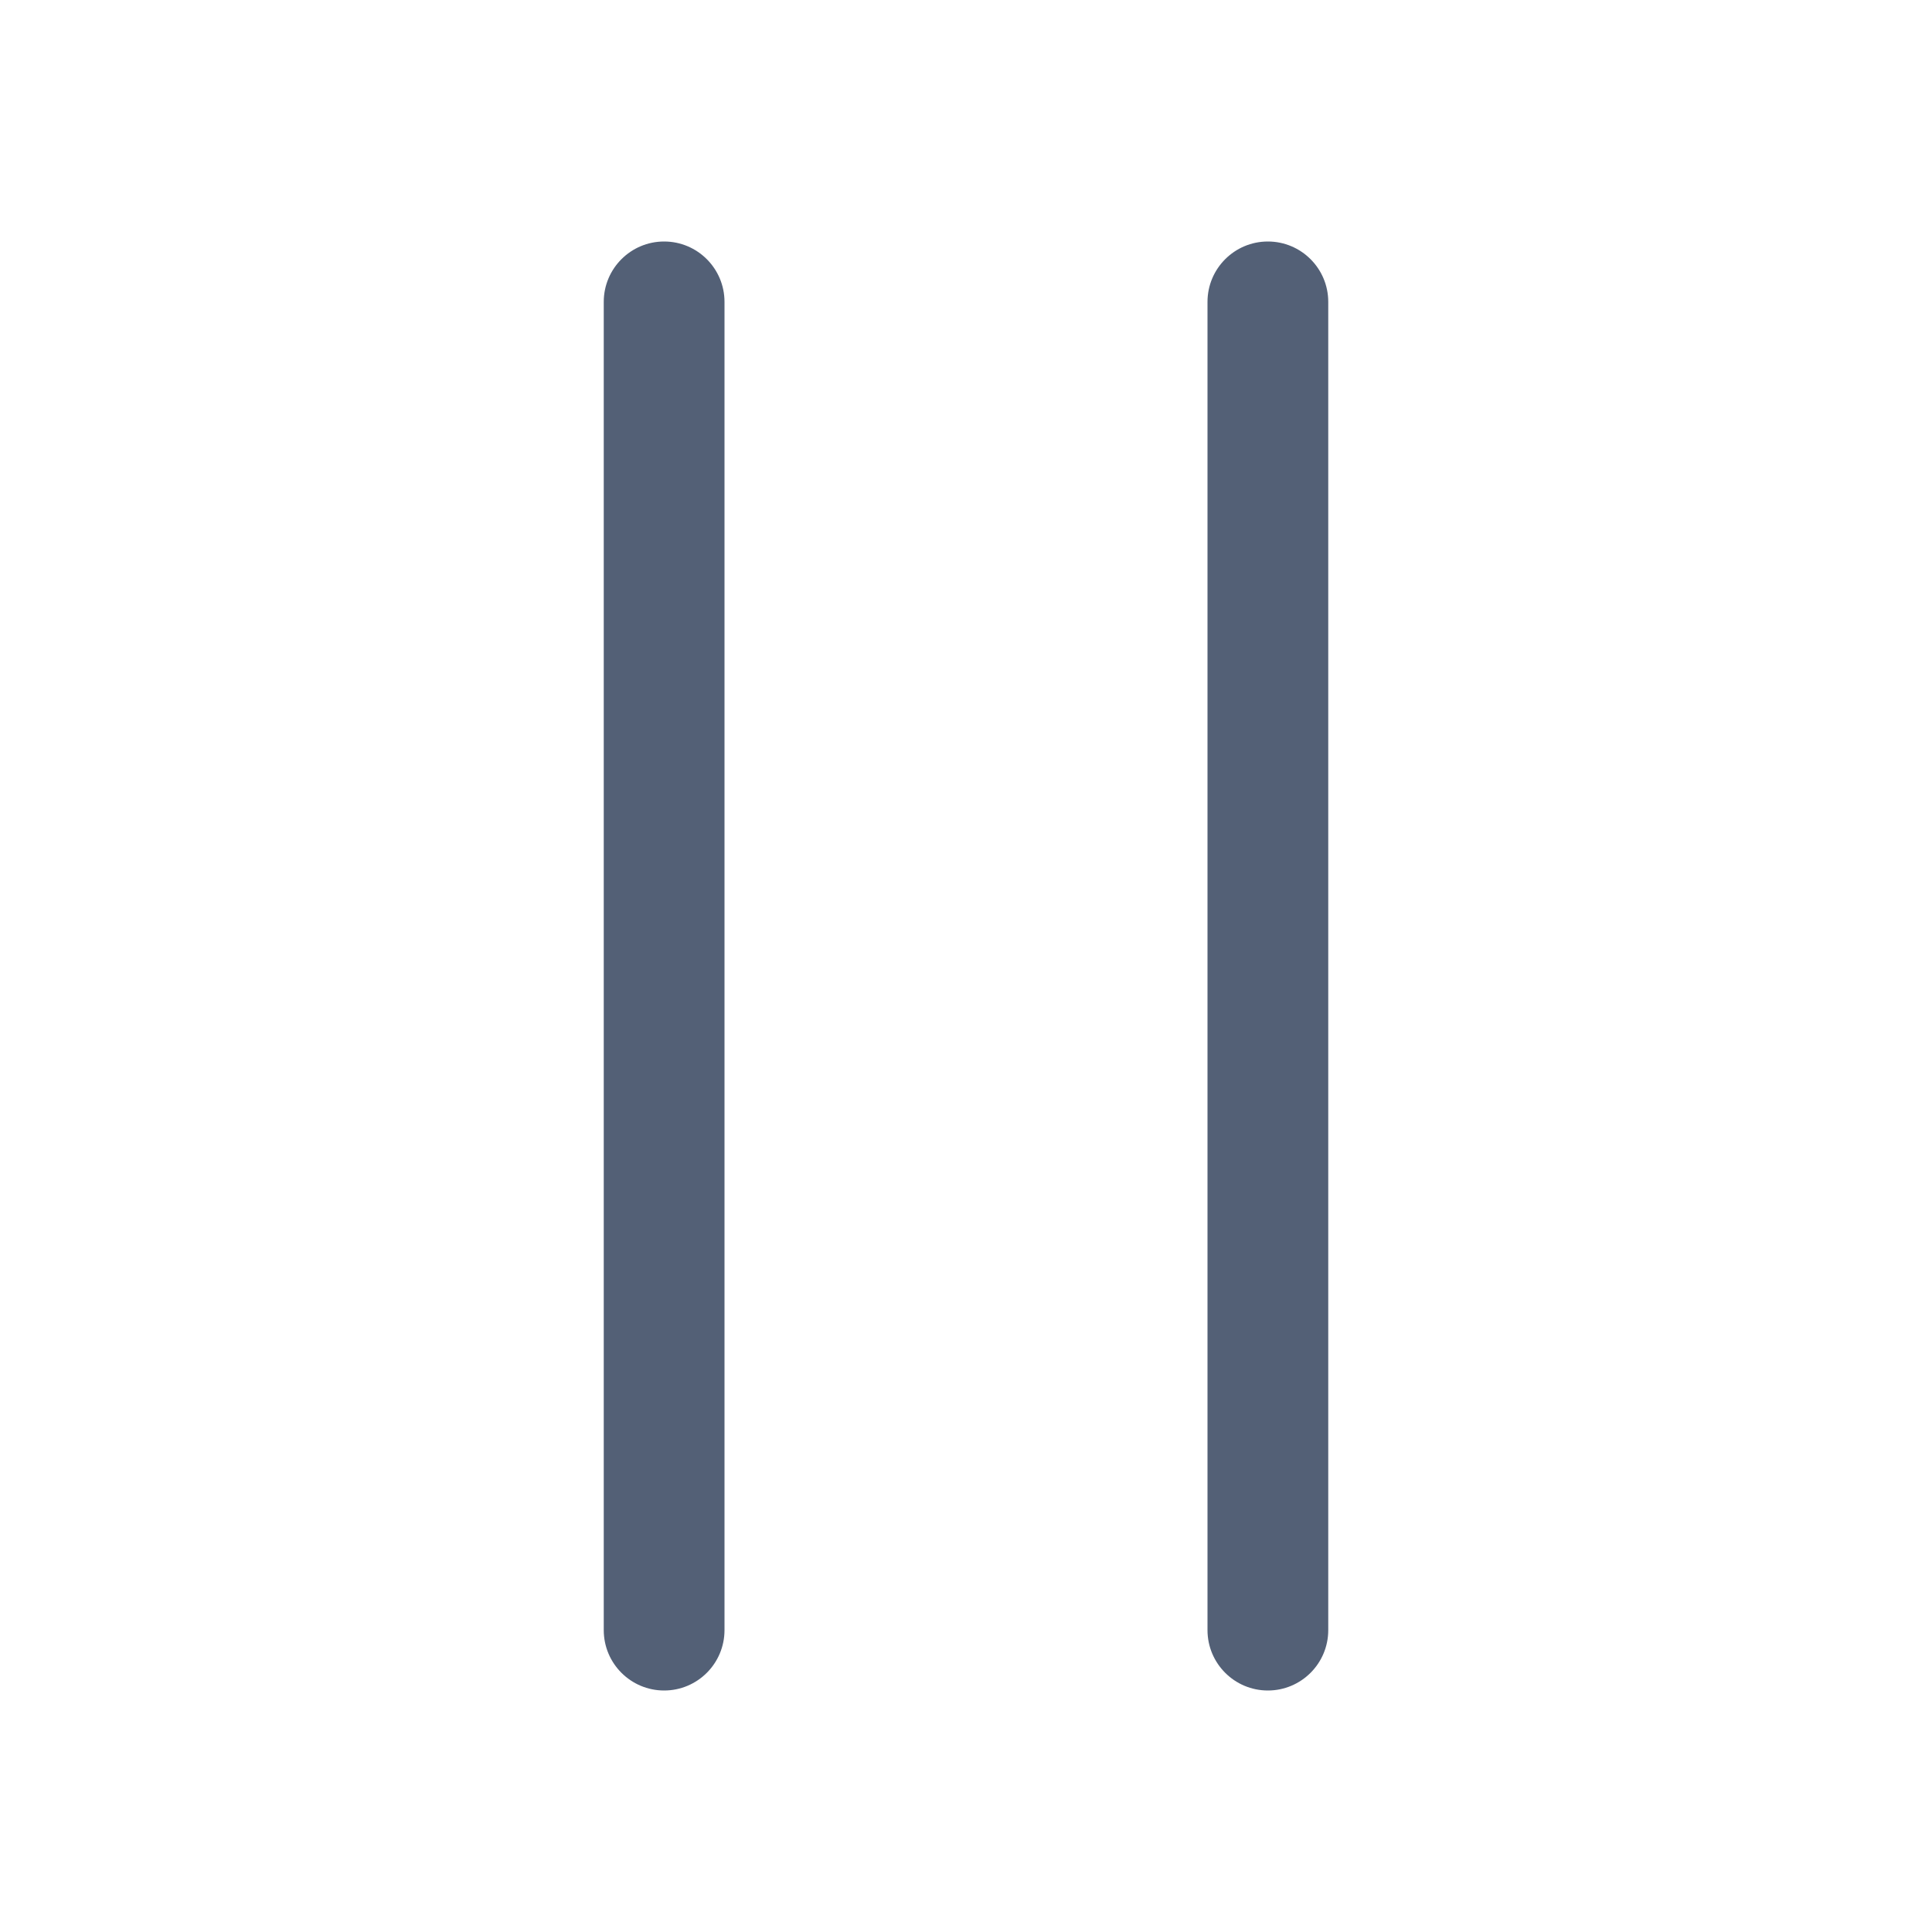
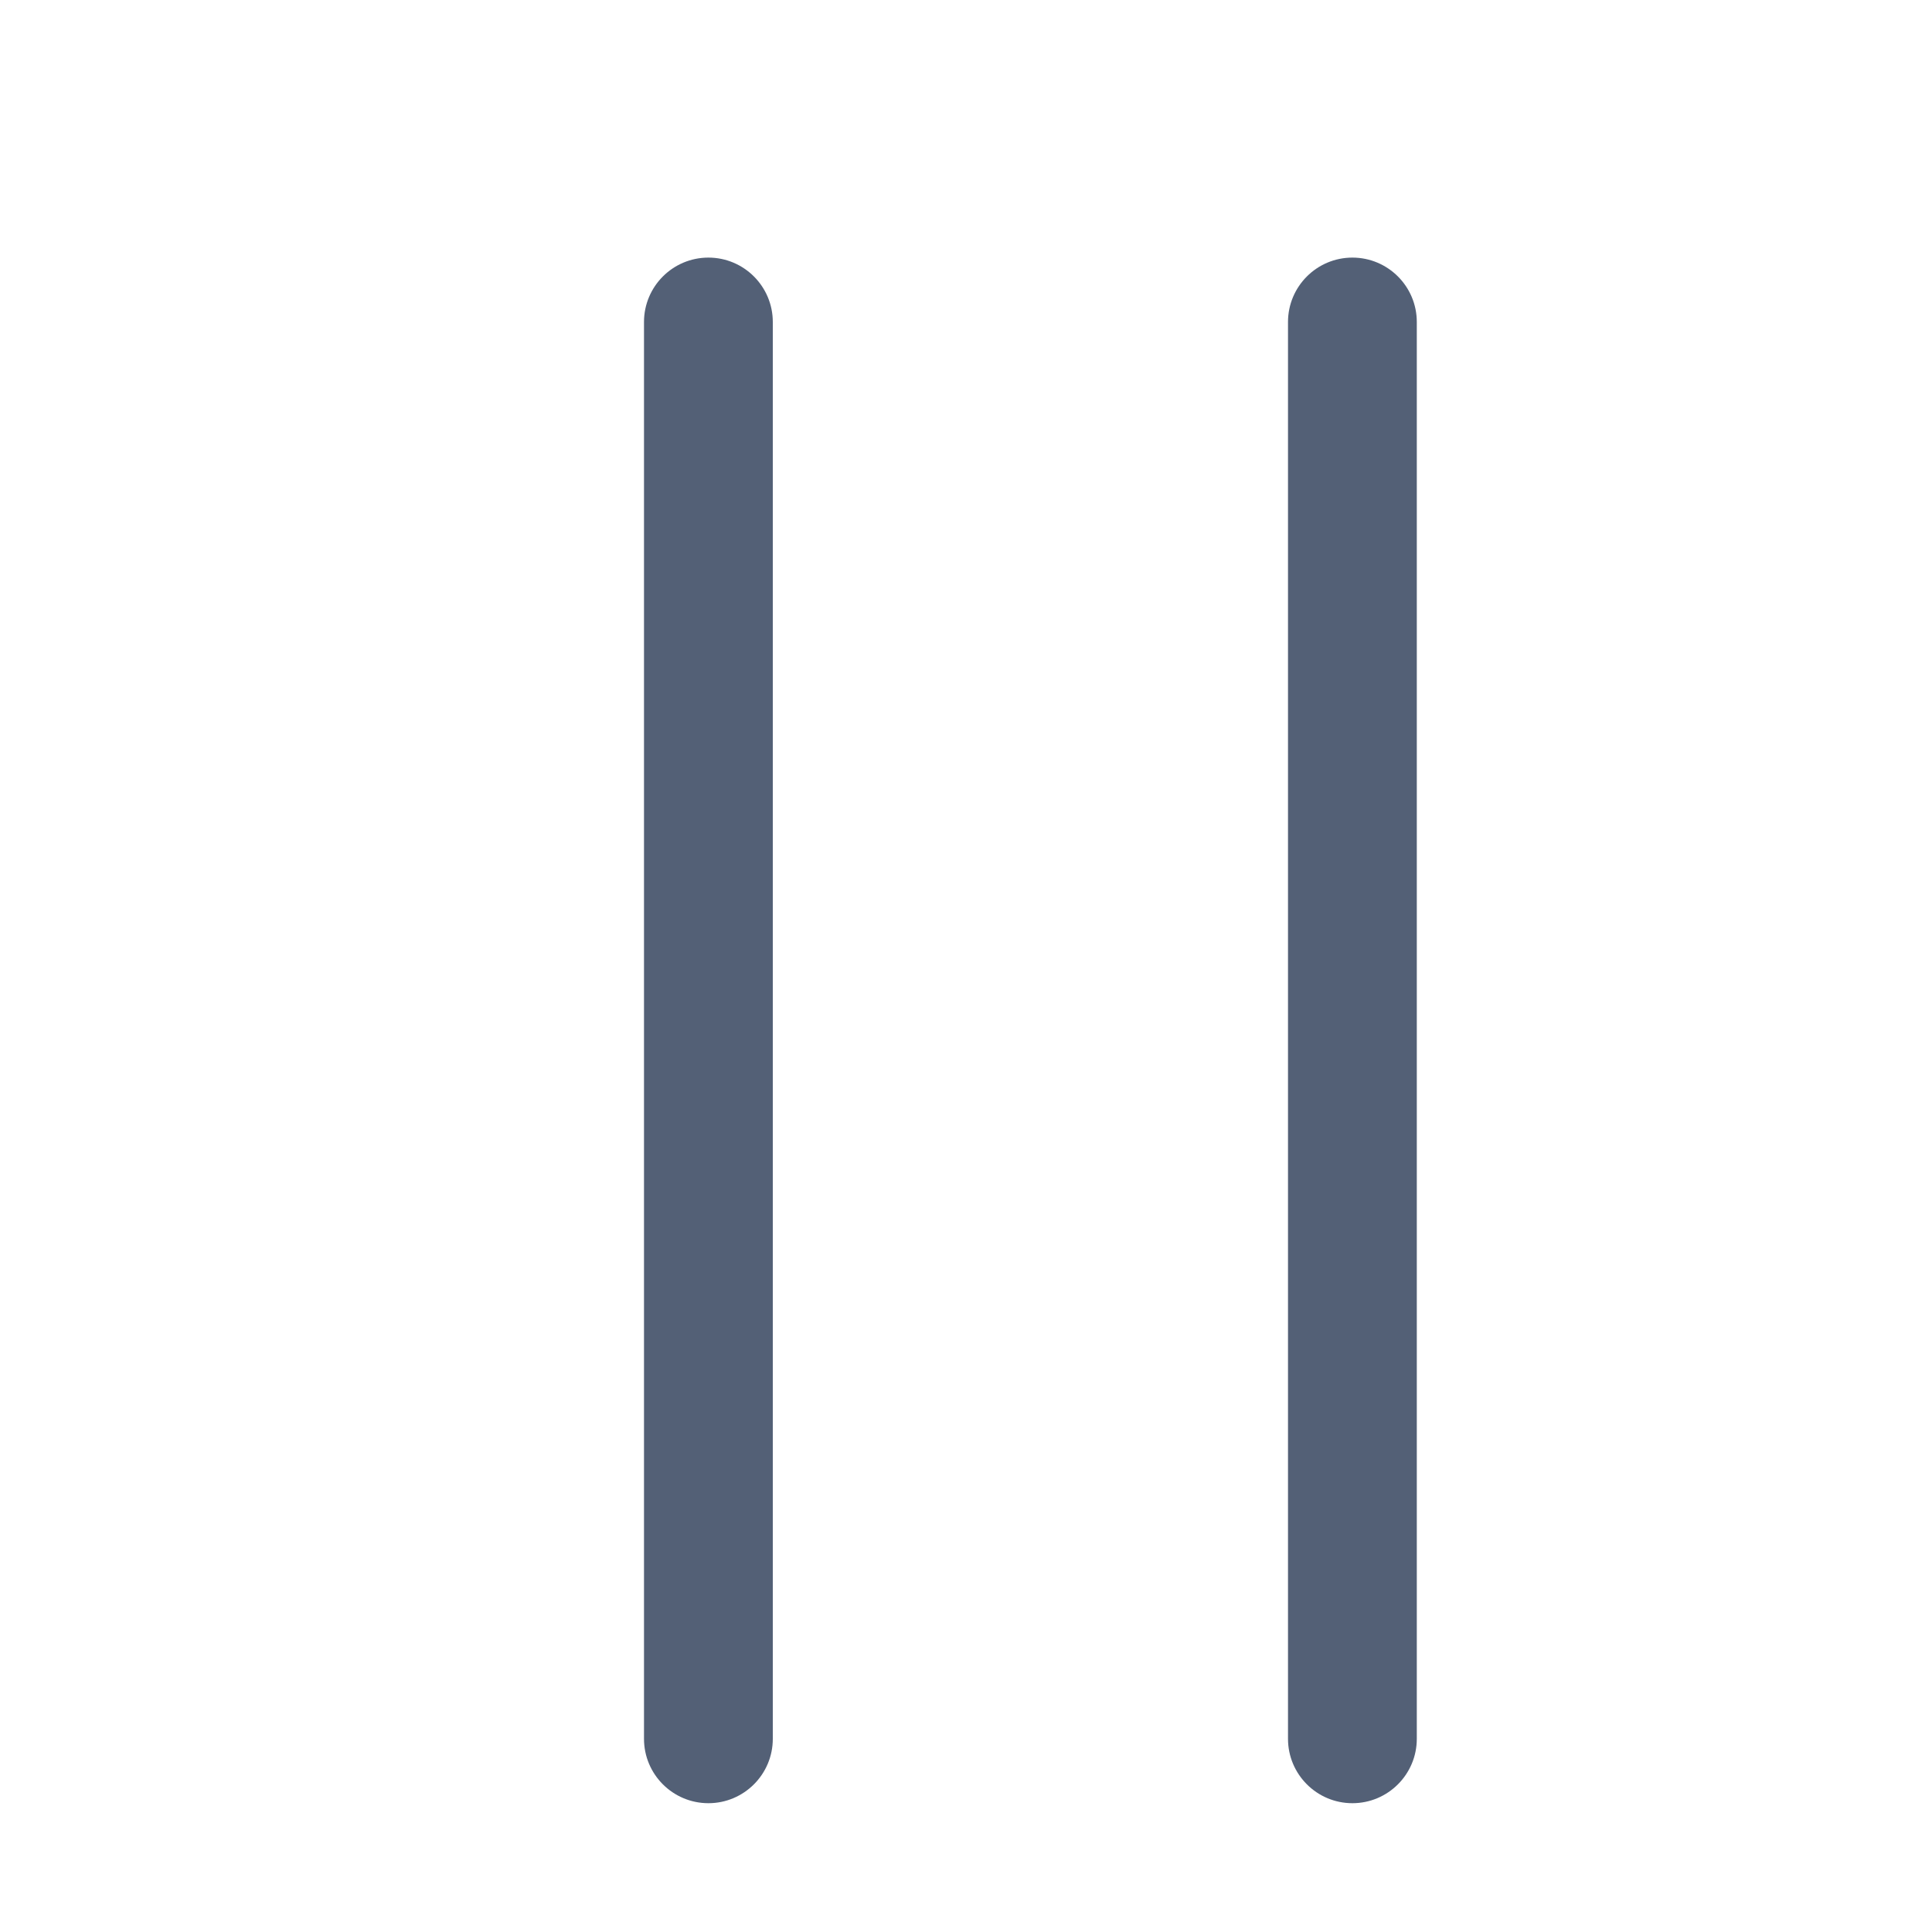
- <svg xmlns="http://www.w3.org/2000/svg" width="16" height="16" viewBox="0 0 16 16">
-   <path fill="#536076" fill-rule="evenodd" d="M10.5,2 C10.776,2 11,2.224 11,2.5 L11,13.5 C11,13.776 10.776,14 10.5,14 C10.224,14 10,13.776 10,13.5 L10,2.5 C10,2.224 10.224,2 10.5,2 Z M5.5,2 C5.776,2 6,2.224 6,2.5 L6,13.5 C6,13.776 5.776,14 5.5,14 C5.224,14 5,13.776 5,13.5 L5,2.5 C5,2.224 5.224,2 5.5,2 Z" />
+ <svg xmlns="http://www.w3.org/2000/svg" width="15px" height="15px" viewBox="0 0 15 15" version="1.1">
+   <g id="list_icon_pause/normal" stroke="none" stroke-width="1" fill="none" fill-rule="evenodd">
+     <rect id="矩形" x="0" y="0" width="15" height="15" />
+     <path d="M10.5,2 C10.776,2 11,2.224 11,2.5 L11,13.5 C11,13.776 10.776,14 10.5,14 C10.224,14 10,13.776 10,13.5 L10,2.5 C10,2.224 10.224,2 10.5,2 Z M5.5,2 C5.776,2 6,2.224 6,2.5 L6,13.5 C6,13.776 5.776,14 5.5,14 C5.224,14 5,13.776 5,13.5 L5,2.5 C5,2.224 5.224,2 5.5,2 Z" id="形状结合" fill="#536076" />
+   </g>
</svg>
